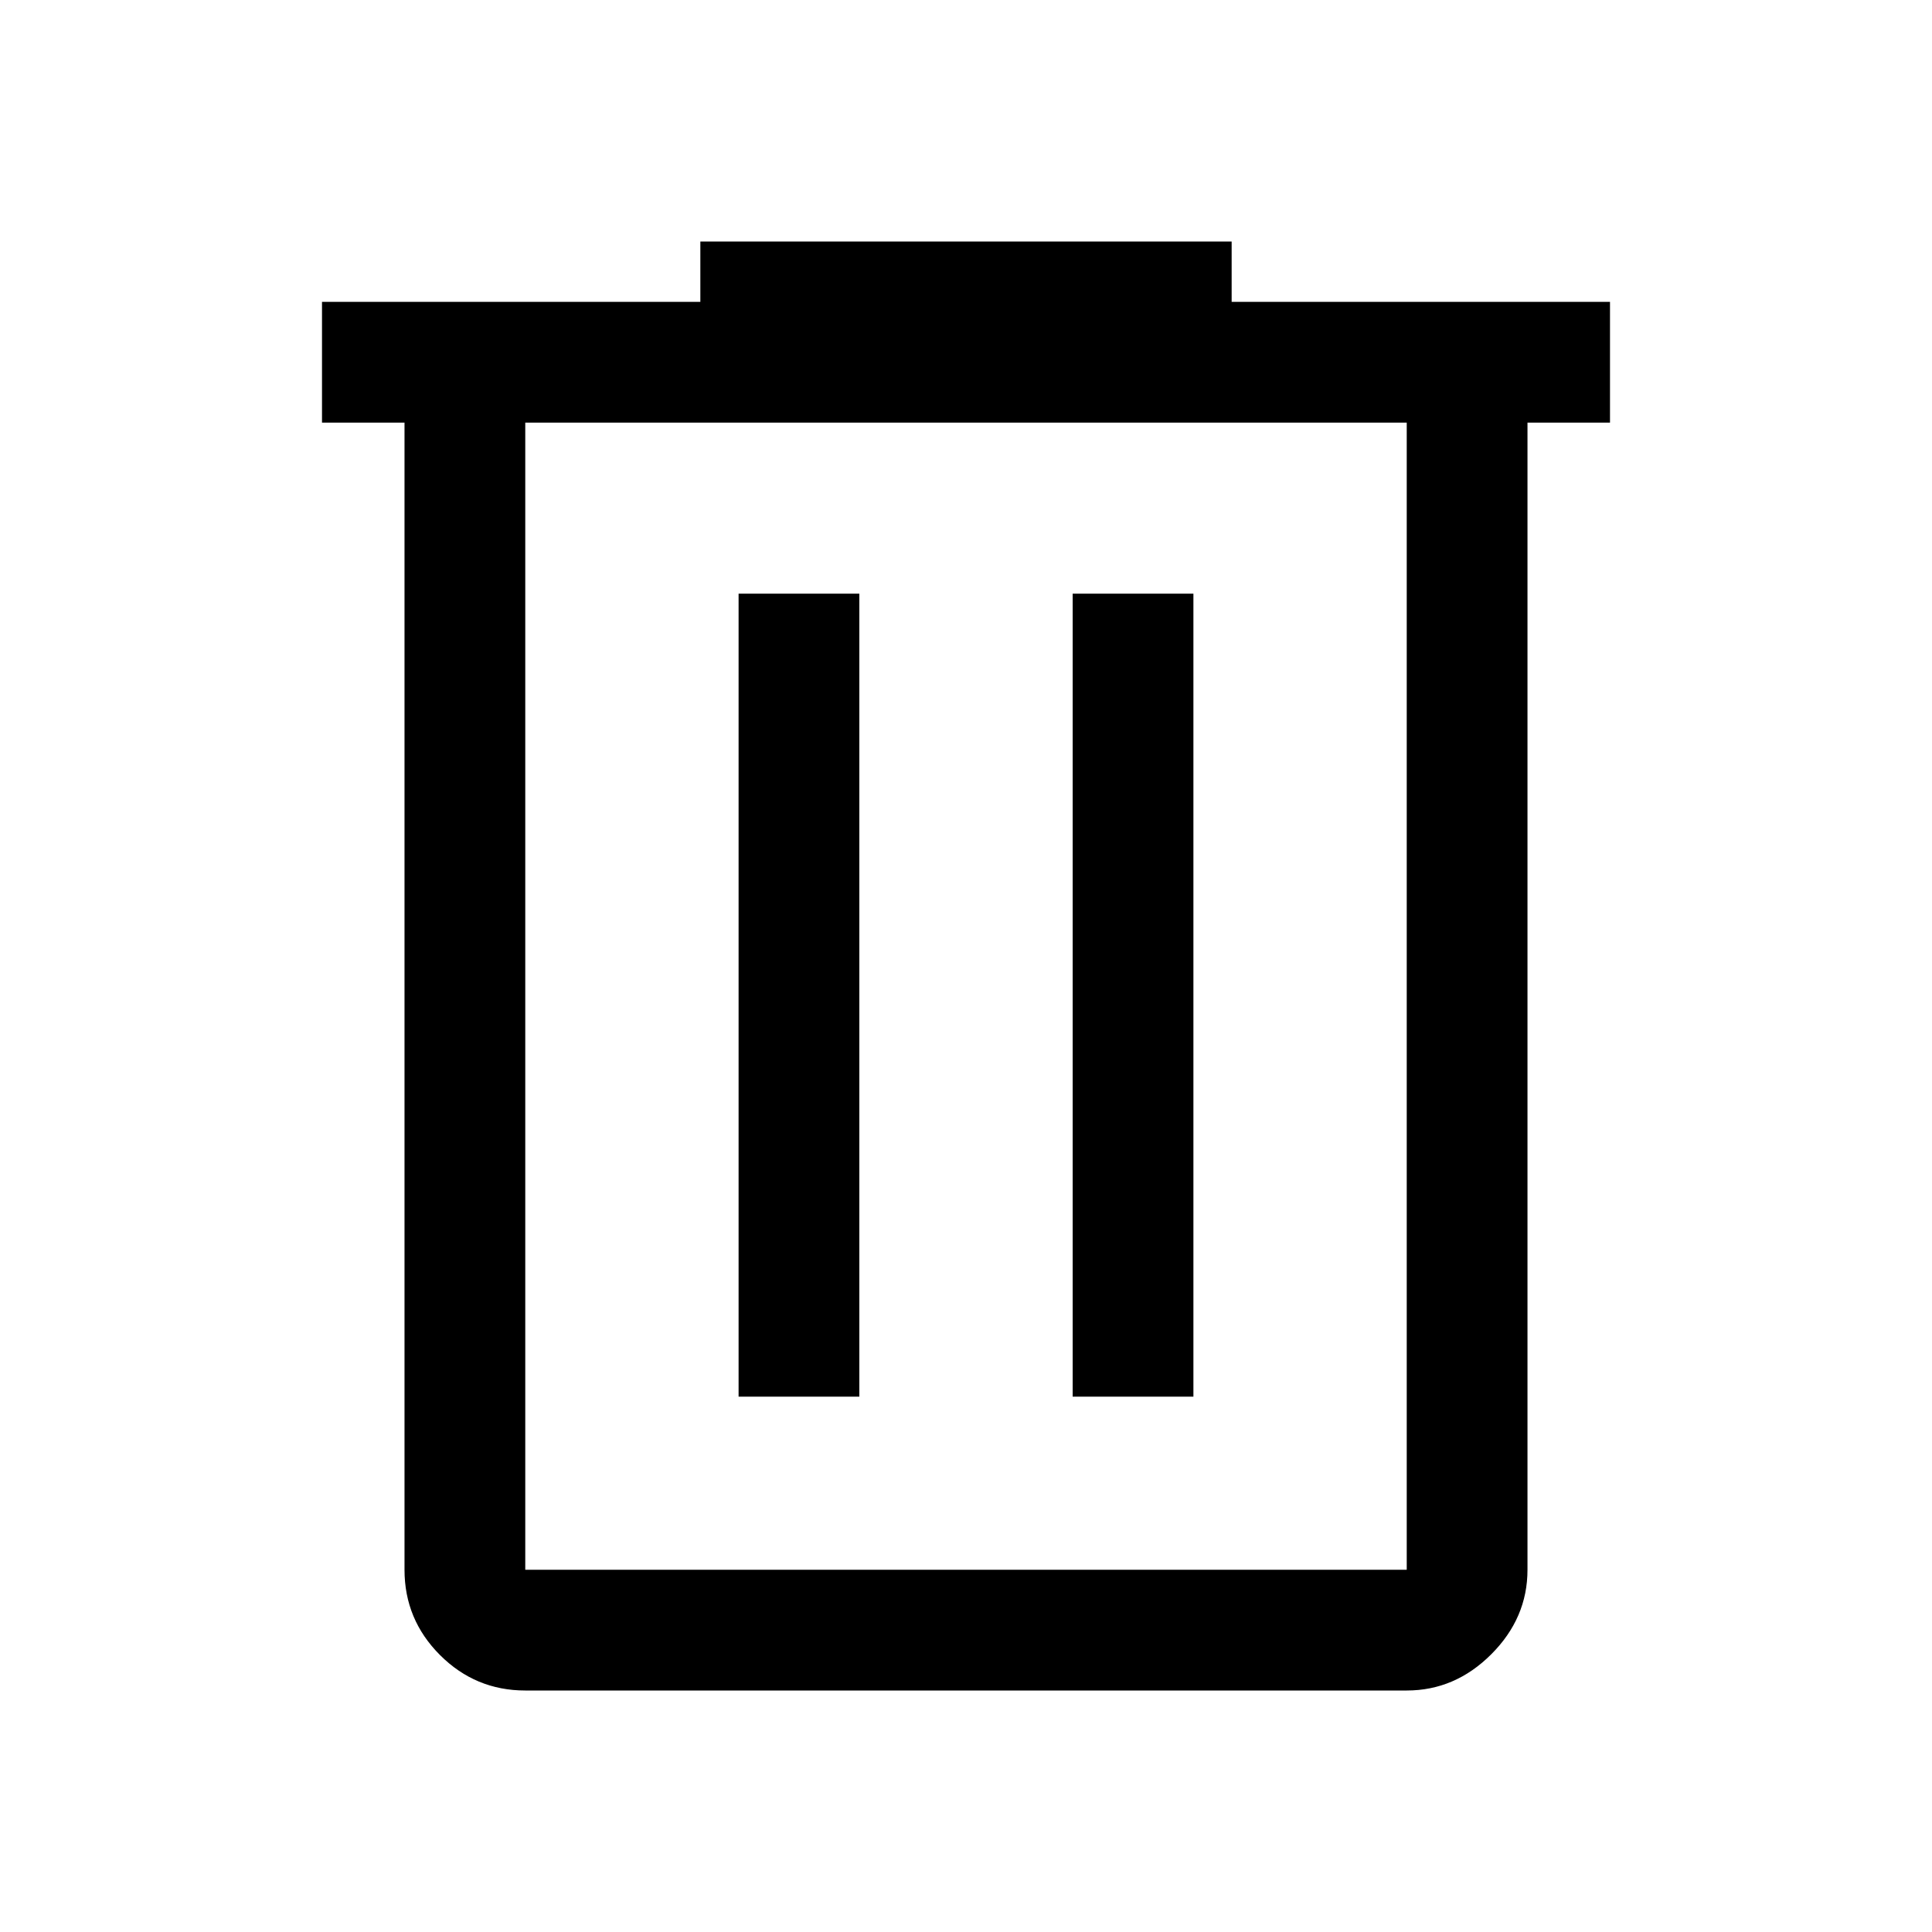
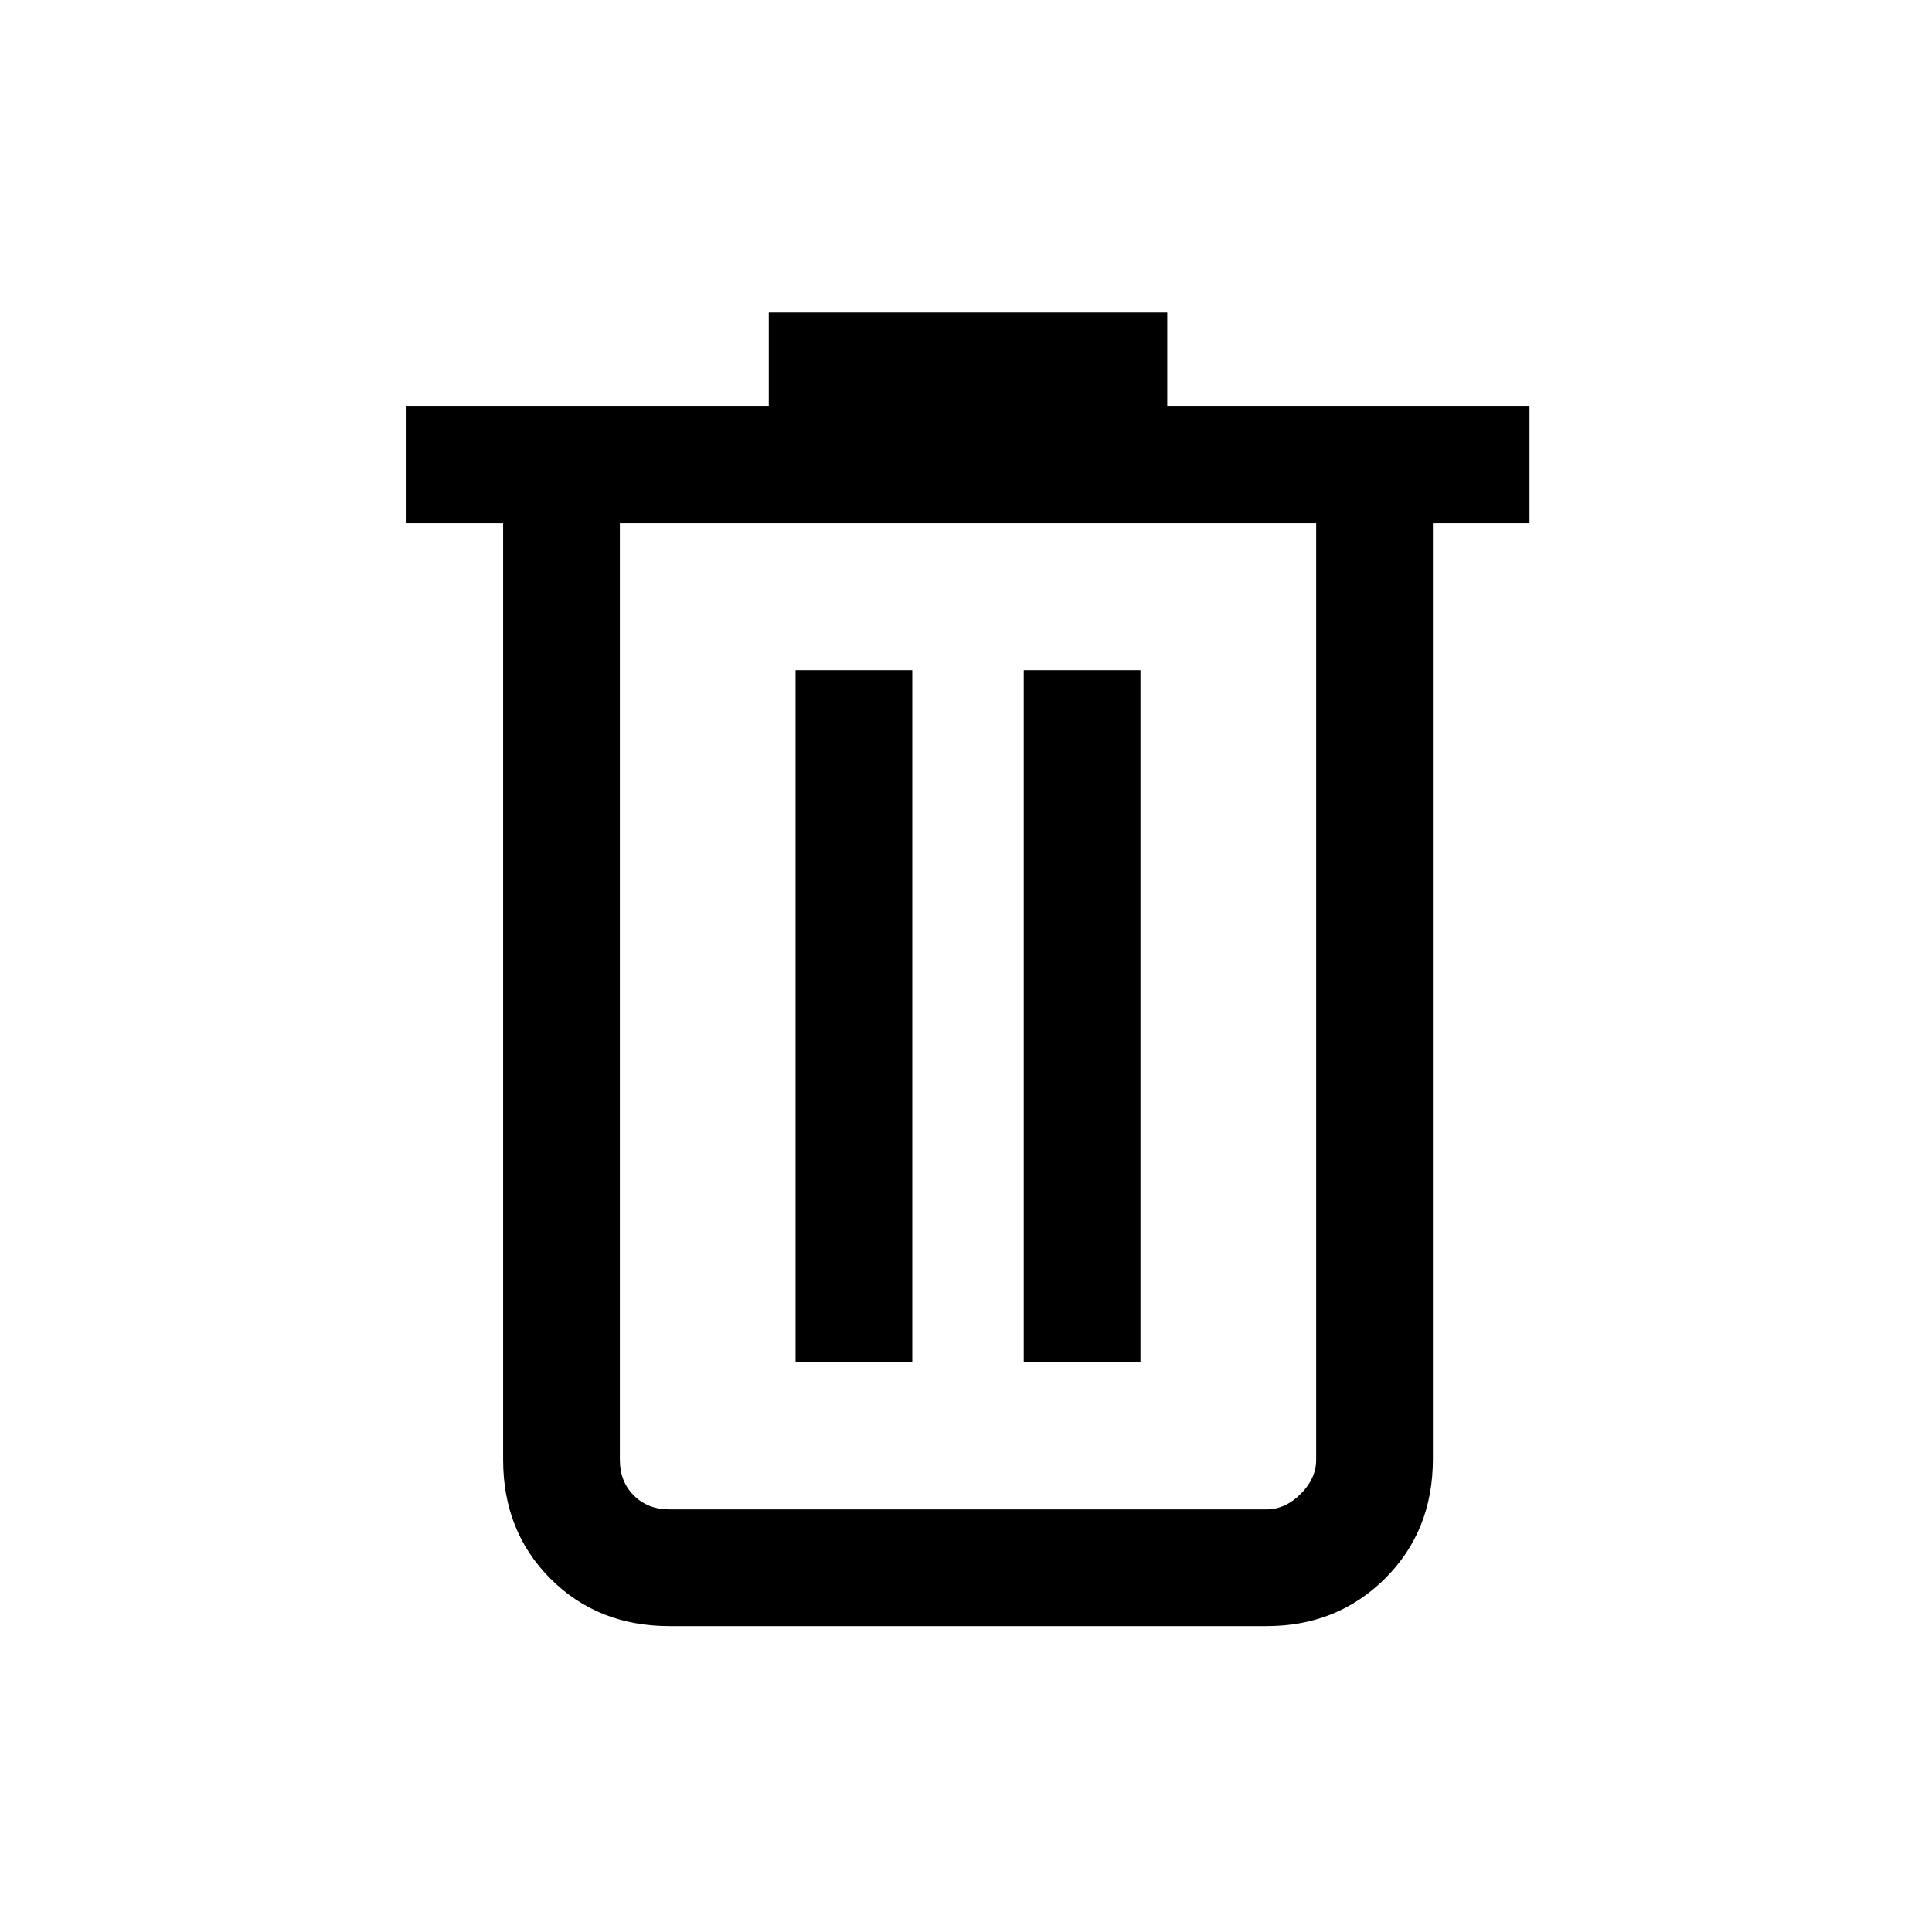
- <svg xmlns="http://www.w3.org/2000/svg" height="48" viewBox="0 96 960 960" width="48">
-   <path d="M261 936q-24.75 0-42.375-17.625T201 876V306h-41v-60h188v-30h264v30h188v60h-41v570q0 24-18 42t-42 18H261Zm438-630H261v570h438V306ZM367 790h60V391h-60v399Zm166 0h60V391h-60v399ZM261 306v570-570Z" />
+ <svg xmlns="http://www.w3.org/2000/svg" height="20" viewBox="0 96 960 960" width="20">
+   <path d="M332.615 904q-35.546 0-59.081-23.534Q250 856.931 250 821.385V356h-48v-58h180v-46.77h198V298h180v58h-48v464.951q0 35.774-23.787 59.412Q664.425 904 629.385 904h-296.77ZM654 356H308v465.385q0 10.769 6.923 17.692T332.615 846h296.77q9.23 0 16.923-7.692Q654 830.615 654 821.385V356ZM395.307 773h58.001V429h-58.001v344Zm113.385 0h58.001V429h-58.001v344ZM308 356v490-490Z" />
</svg>
